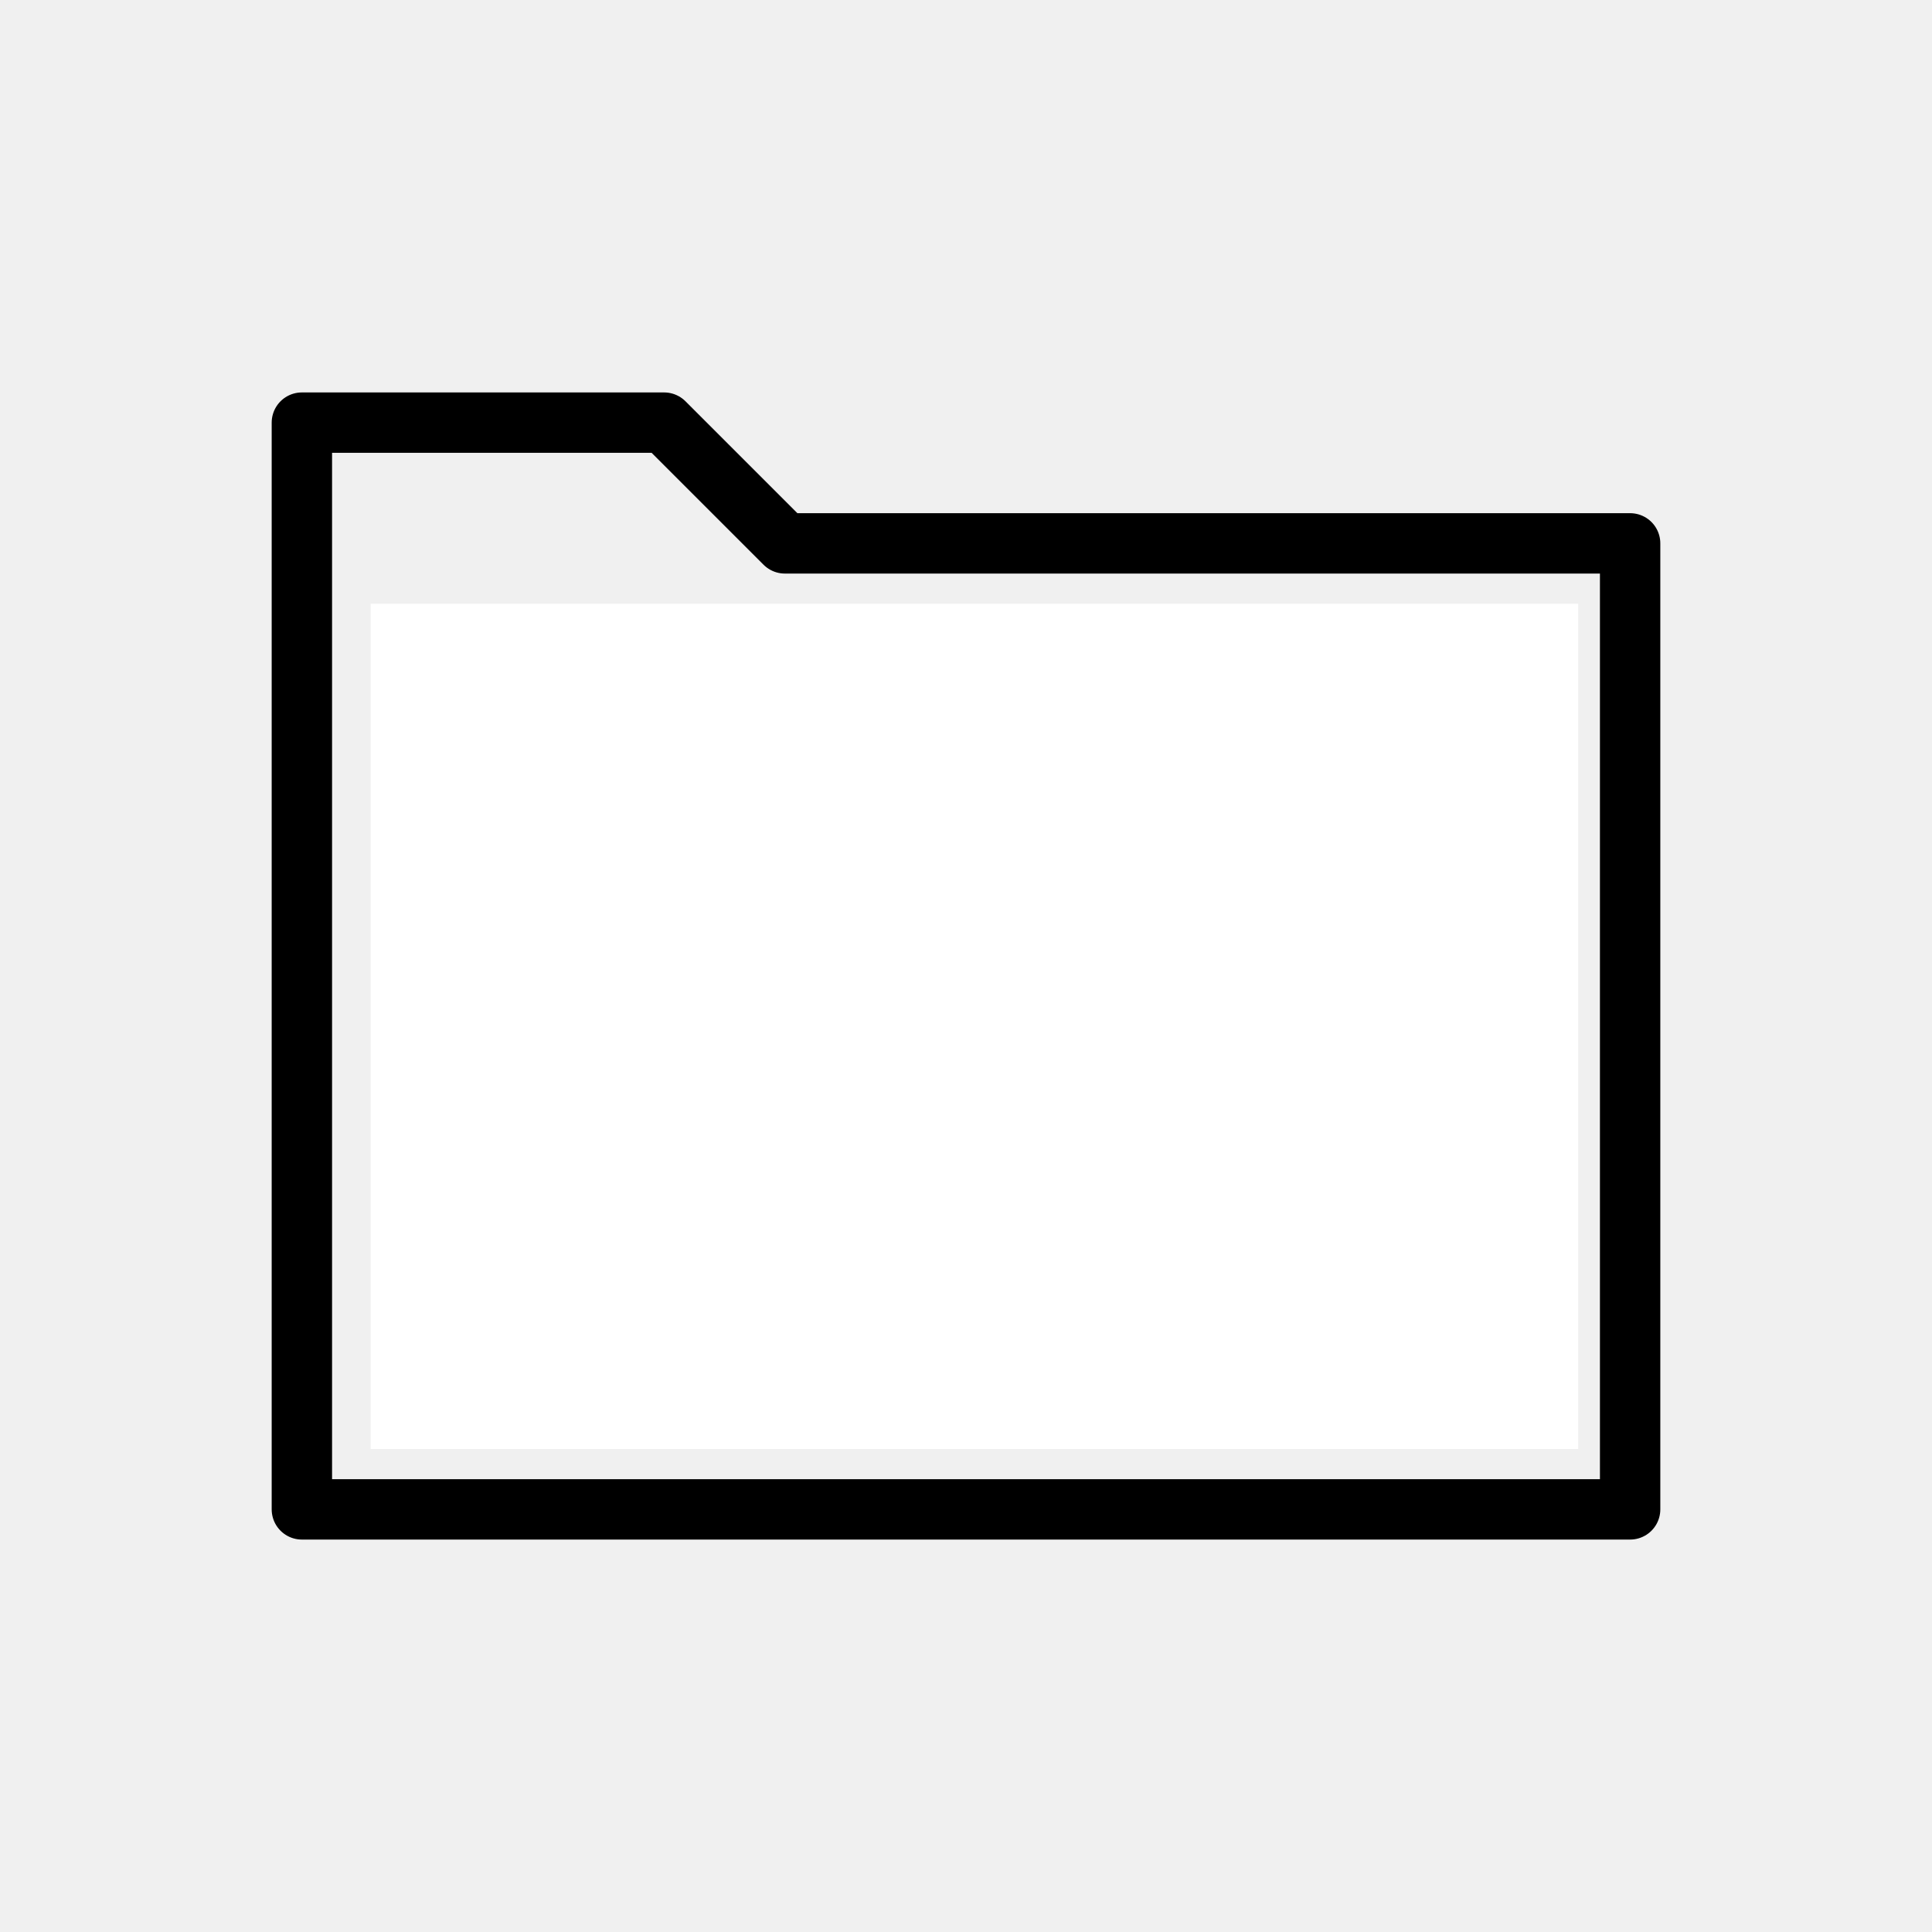
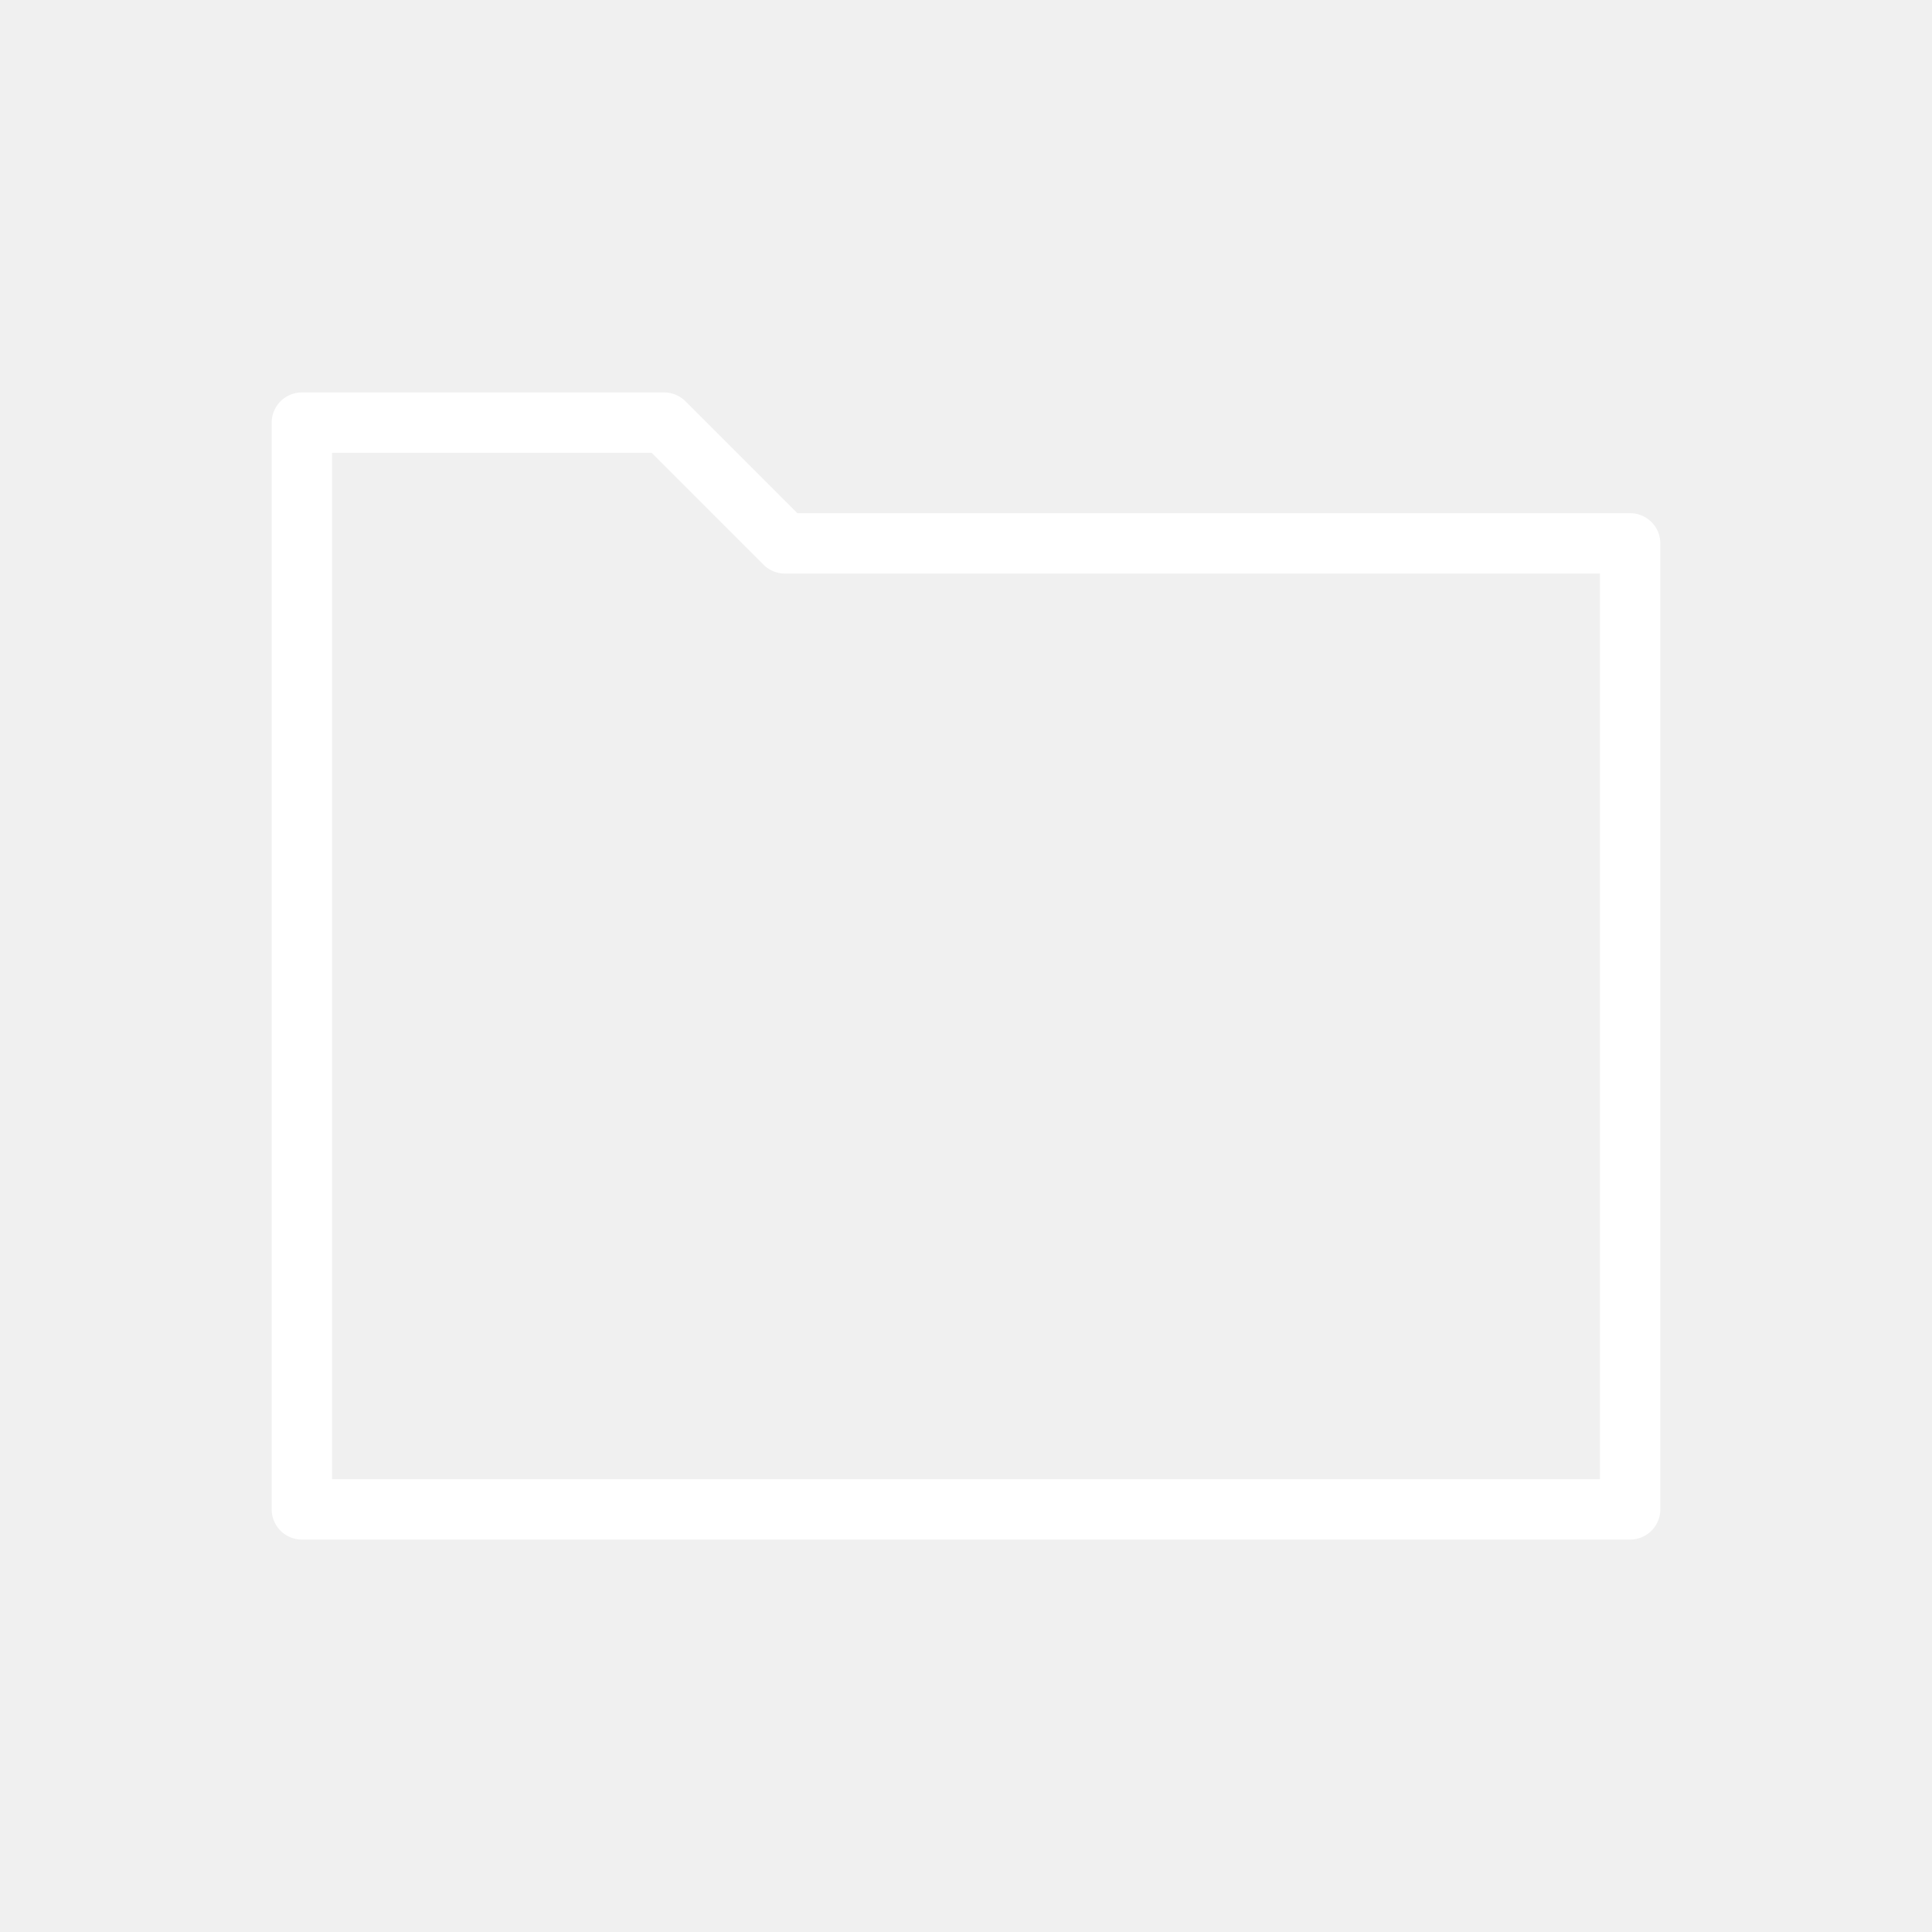
- <svg xmlns="http://www.w3.org/2000/svg" viewBox="0 0 32 32">
+ <svg xmlns="http://www.w3.org/2000/svg" id="cat-pg" viewBox="0 0 32 32">
  <defs>
-     <style>.cls-1{fill:#fff;}.cls-2{fill:none;stroke:#000;stroke-linejoin:round;}</style>
+     <style>.cls-1{fill:none;stroke:#fff;stroke-linejoin:round;}</style>
  </defs>
-   <g id="fold">
-     <rect class="cls-1" x="6.14" y="10" width="20" height="14" />
-     <polygon class="cls-2" points="19.04 9 13 9 11 7 5 7 5 9 5 25 27 25 27 9 19.04 9" />
-   </g>
+   <polygon class="cls-1" points="19.04 9 13 9 11 7 5 7 5 9 5 25 27 25 27 9 19.04 9" />
</svg>
